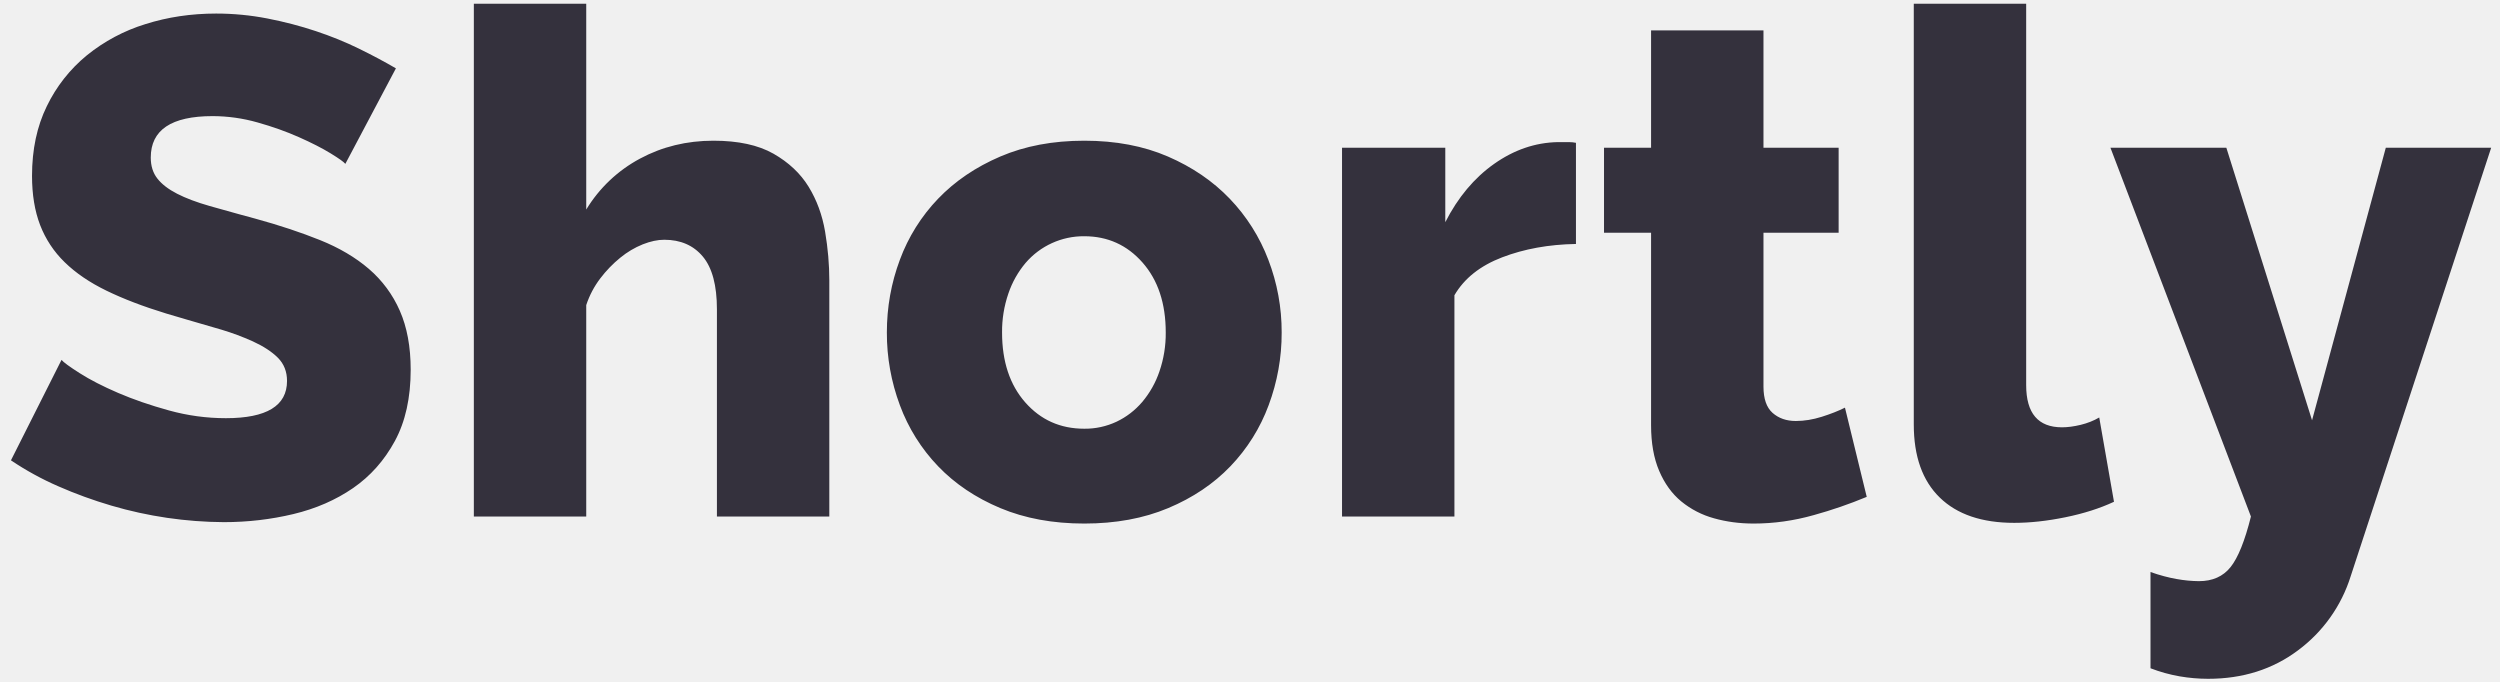
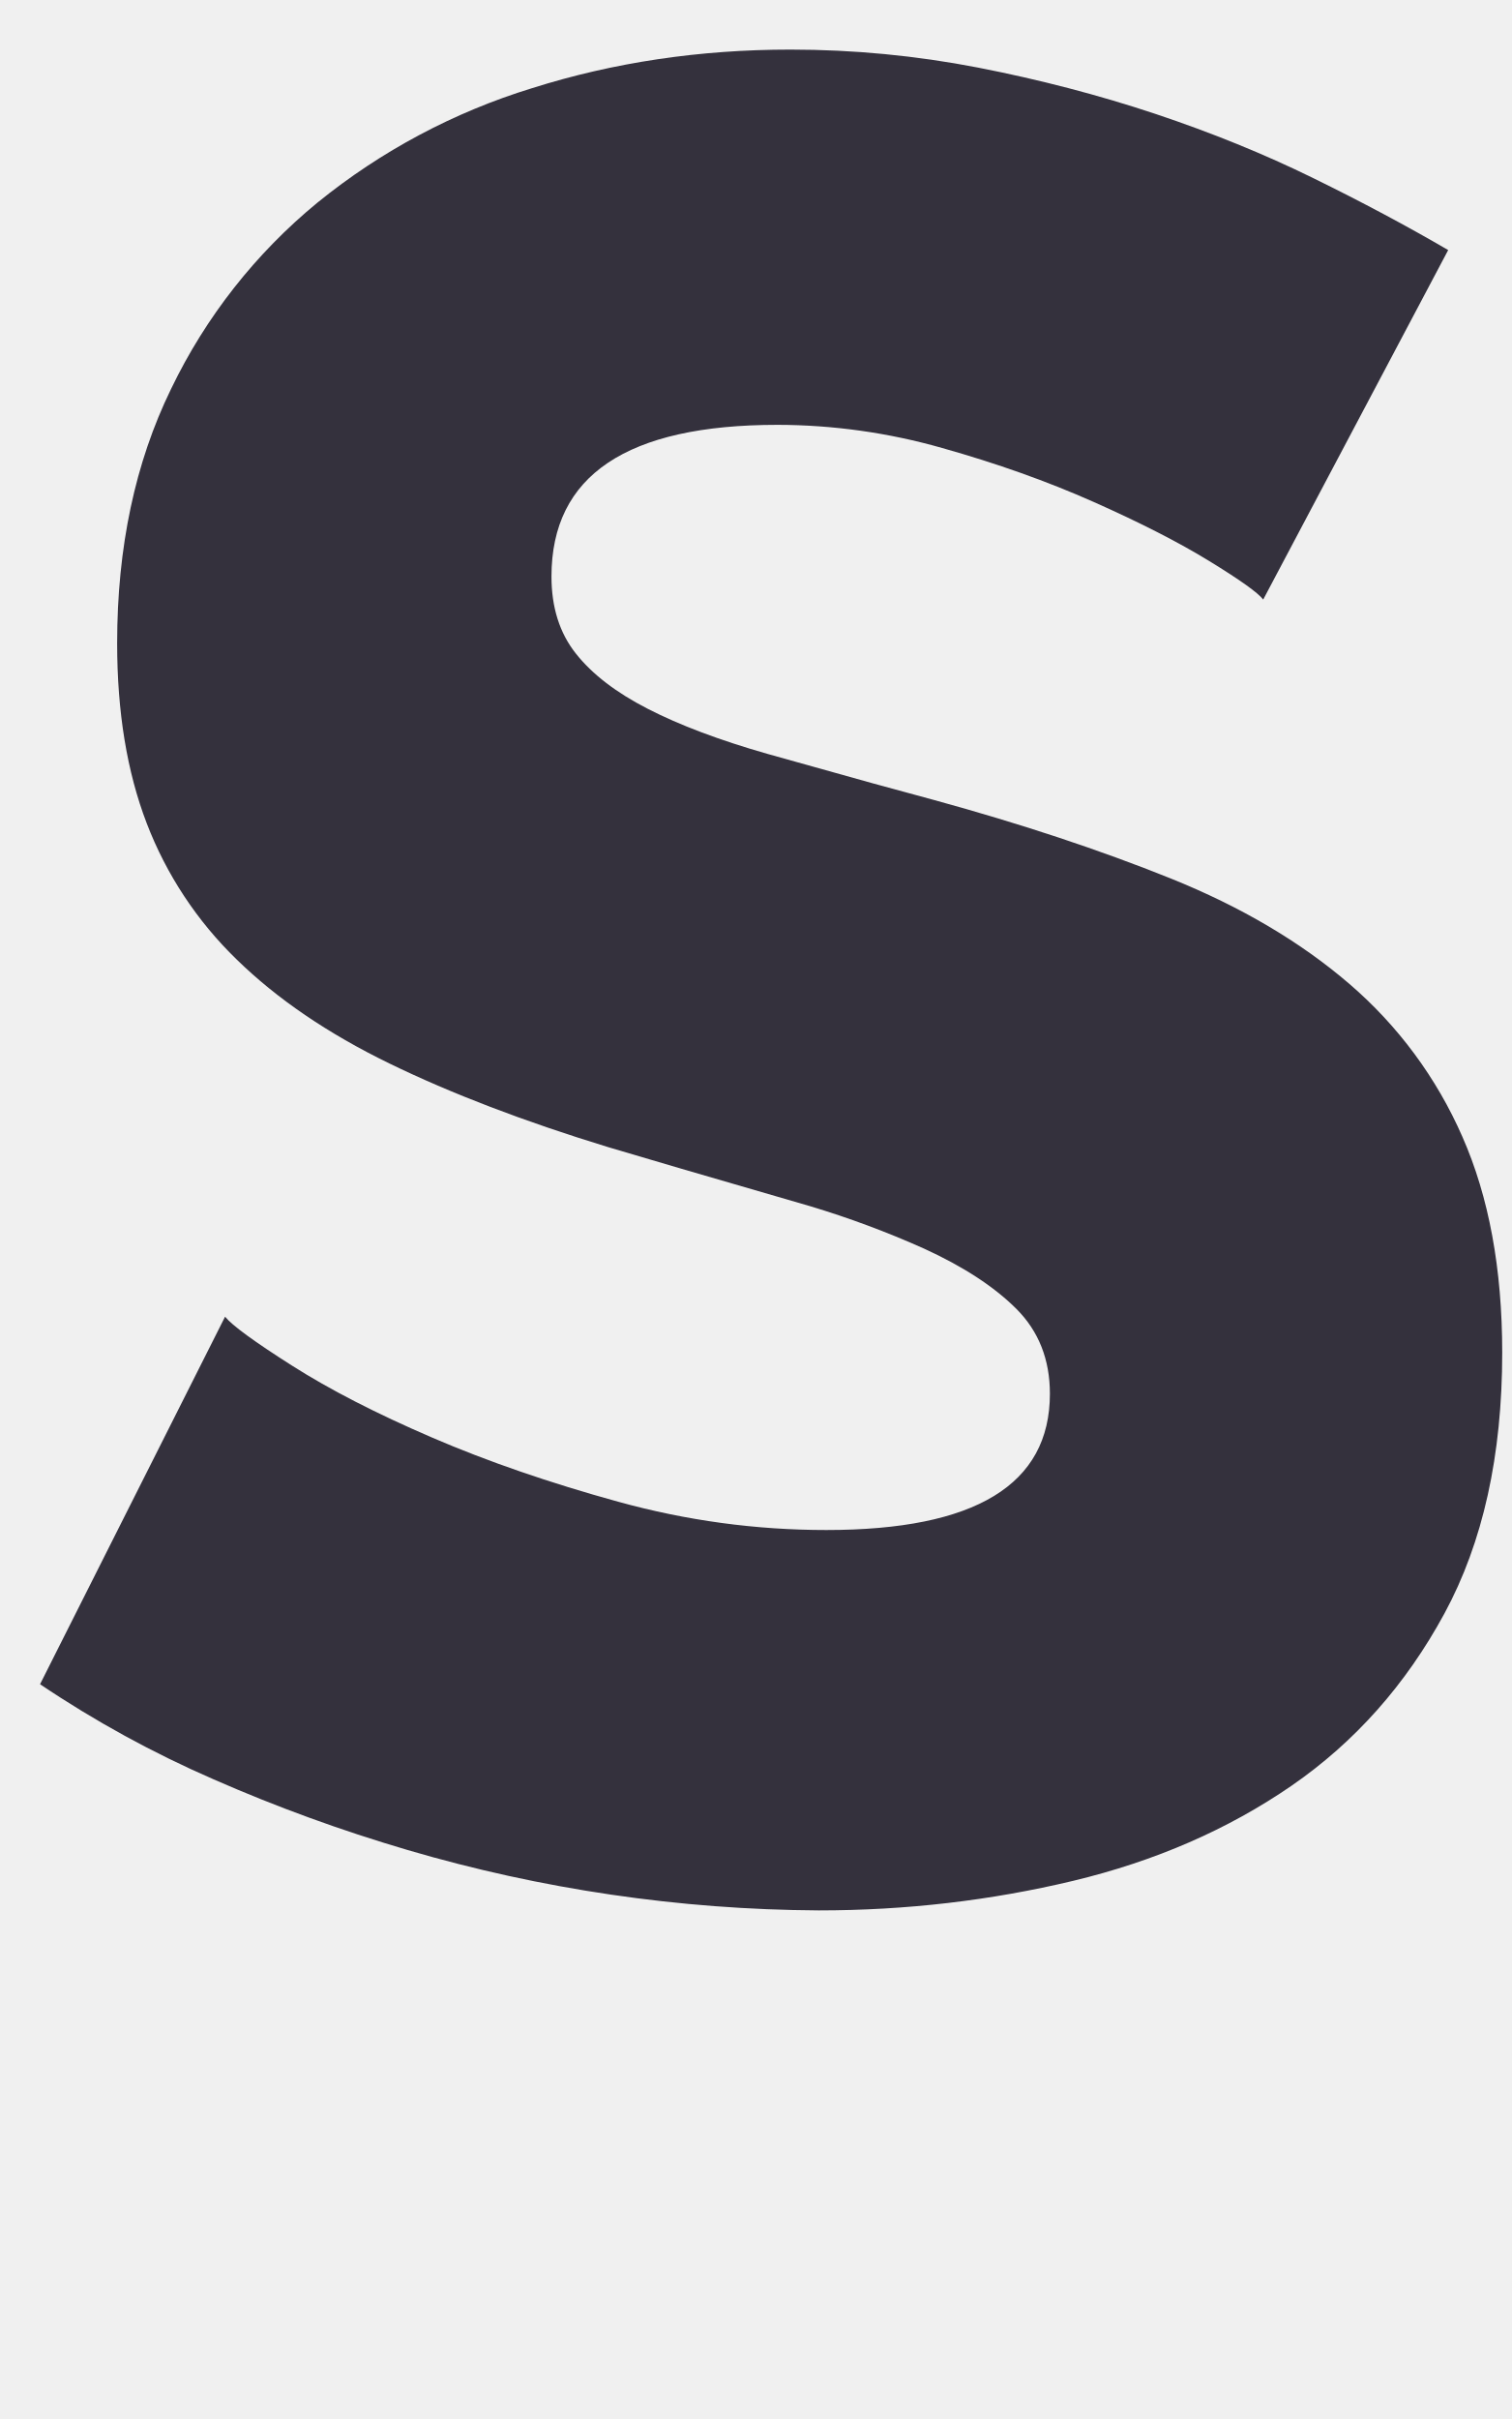
- <svg xmlns="http://www.w3.org/2000/svg" width="121" height="33">
+ <svg xmlns="http://www.w3.org/2000/svg" width="20" height="32">
  <path fill="#34313D" d="M16.715 7.932c-.068-.09-.306-.26-.714-.51s-.918-.51-1.53-.782-1.281-.51-2.006-.714a8.005 8.005 0 00-2.176-.306c-1.995 0-2.992.669-2.992 2.006 0 .408.107.748.323 1.02.215.272.532.516.952.731.419.215.946.414 1.58.595l1.406.393.805.219c1.156.317 2.198.663 3.128 1.037.929.374 1.717.839 2.363 1.394a5.647 5.647 0 011.496 2.023c.35.793.527 1.745.527 2.856 0 1.36-.255 2.51-.765 3.451-.51.94-1.185 1.7-2.023 2.278-.84.578-1.802.997-2.89 1.258-1.088.26-2.21.391-3.366.391a19.68 19.68 0 01-5.44-.799c-.884-.26-1.74-.572-2.567-.935A14.358 14.358 0 01.53 22.28l2.448-4.862c.09.113.385.329.884.646.498.317 1.116.635 1.853.952.736.317 1.558.6 2.465.85.906.25 1.824.374 2.754.374 1.972 0 2.958-.6 2.958-1.802 0-.453-.148-.827-.442-1.122-.295-.295-.703-.561-1.224-.799a12.455 12.455 0 00-1.504-.56l-1.702-.495-.976-.288c-1.111-.34-2.074-.708-2.89-1.105-.816-.397-1.49-.856-2.023-1.377a5.003 5.003 0 01-1.19-1.802c-.261-.68-.391-1.473-.391-2.38 0-1.27.238-2.391.714-3.366a7.266 7.266 0 011.938-2.465 8.435 8.435 0 012.839-1.513c1.076-.34 2.215-.51 3.417-.51.838 0 1.666.08 2.482.238.816.159 1.598.363 2.346.612.748.25 1.445.533 2.09.85.647.317 1.242.635 1.786.952l-2.448 4.624zM40.139 25h-5.44V14.97c0-1.156-.227-2.006-.68-2.55-.454-.544-1.077-.816-1.87-.816-.318 0-.663.074-1.037.221a4.173 4.173 0 00-1.088.646 5.827 5.827 0 00-.97 1.003 4.4 4.4 0 00-.68 1.292V25h-5.44V.18h5.44v9.962a6.786 6.786 0 012.602-2.465c1.076-.578 2.26-.867 3.553-.867 1.201 0 2.17.21 2.907.629.736.42 1.303.952 1.7 1.598.396.646.663 1.371.799 2.176.136.805.204 1.592.204 2.363V25zm12.34.34c-1.519 0-2.873-.25-4.063-.748-1.19-.499-2.193-1.173-3.01-2.023a8.54 8.54 0 01-1.852-2.958 9.97 9.97 0 01-.63-3.519c0-1.224.21-2.397.63-3.519a8.54 8.54 0 011.853-2.958c.816-.85 1.819-1.53 3.009-2.04s2.544-.765 4.063-.765c1.519 0 2.867.255 4.046.765 1.179.51 2.176 1.19 2.992 2.04a8.754 8.754 0 011.87 2.958 9.736 9.736 0 01.646 3.519 9.97 9.97 0 01-.63 3.519 8.54 8.54 0 01-1.852 2.958c-.816.85-1.82 1.524-3.01 2.023-1.19.499-2.543.748-4.062.748zM48.5 16.092c0 1.405.374 2.533 1.122 3.383.748.85 1.7 1.275 2.856 1.275a3.59 3.59 0 001.564-.34c.476-.227.89-.544 1.24-.952a4.57 4.57 0 00.834-1.479 5.632 5.632 0 00.306-1.887c0-1.405-.374-2.533-1.122-3.383-.748-.85-1.689-1.275-2.822-1.275a3.702 3.702 0 00-2.84 1.292 4.57 4.57 0 00-.832 1.479 5.632 5.632 0 00-.306 1.887zm27.776-4.284c-1.315.023-2.505.238-3.57.646-1.065.408-1.836 1.02-2.312 1.836V25h-5.44V7.15h4.998v3.604c.612-1.201 1.4-2.142 2.363-2.822.963-.68 1.989-1.031 3.077-1.054h.544c.113 0 .227.011.34.034v4.896zm14.074 12.24a21.71 21.71 0 01-2.567.884c-.963.272-1.932.408-2.907.408-.68 0-1.32-.085-1.92-.255a4.286 4.286 0 01-1.582-.816c-.453-.374-.81-.867-1.07-1.479-.262-.612-.392-1.349-.392-2.21v-9.316h-2.278V7.15h2.278V1.472h5.44V7.15h3.638v4.114h-3.638v7.446c0 .59.147 1.014.442 1.275.295.26.669.391 1.122.391.408 0 .827-.068 1.258-.204.43-.136.805-.283 1.122-.442l1.054 4.318zM92.627.18h5.44v18.462c0 1.36.578 2.04 1.734 2.04.272 0 .572-.04.901-.119.329-.08.63-.198.901-.357l.714 4.08c-.68.317-1.462.567-2.346.748-.884.181-1.711.272-2.482.272-1.564 0-2.765-.408-3.604-1.224-.839-.816-1.258-1.995-1.258-3.536V.18zm11.456 27.506c.454.159.879.272 1.275.34a6.4 6.4 0 001.071.102c.658 0 1.168-.227 1.53-.68.363-.453.692-1.27.986-2.448l-6.8-17.85h5.61l4.148 13.192 3.57-13.192h5.1l-6.8 20.74a7.106 7.106 0 01-2.55 3.587c-1.224.918-2.674 1.377-4.352 1.377a8.17 8.17 0 01-1.377-.119 7.516 7.516 0 01-1.41-.391v-4.658z" />
  <style>
        @media (prefers-color-scheme: dark) {
        svg path {
        fill: white;
        }
        }
    </style>
</svg>
